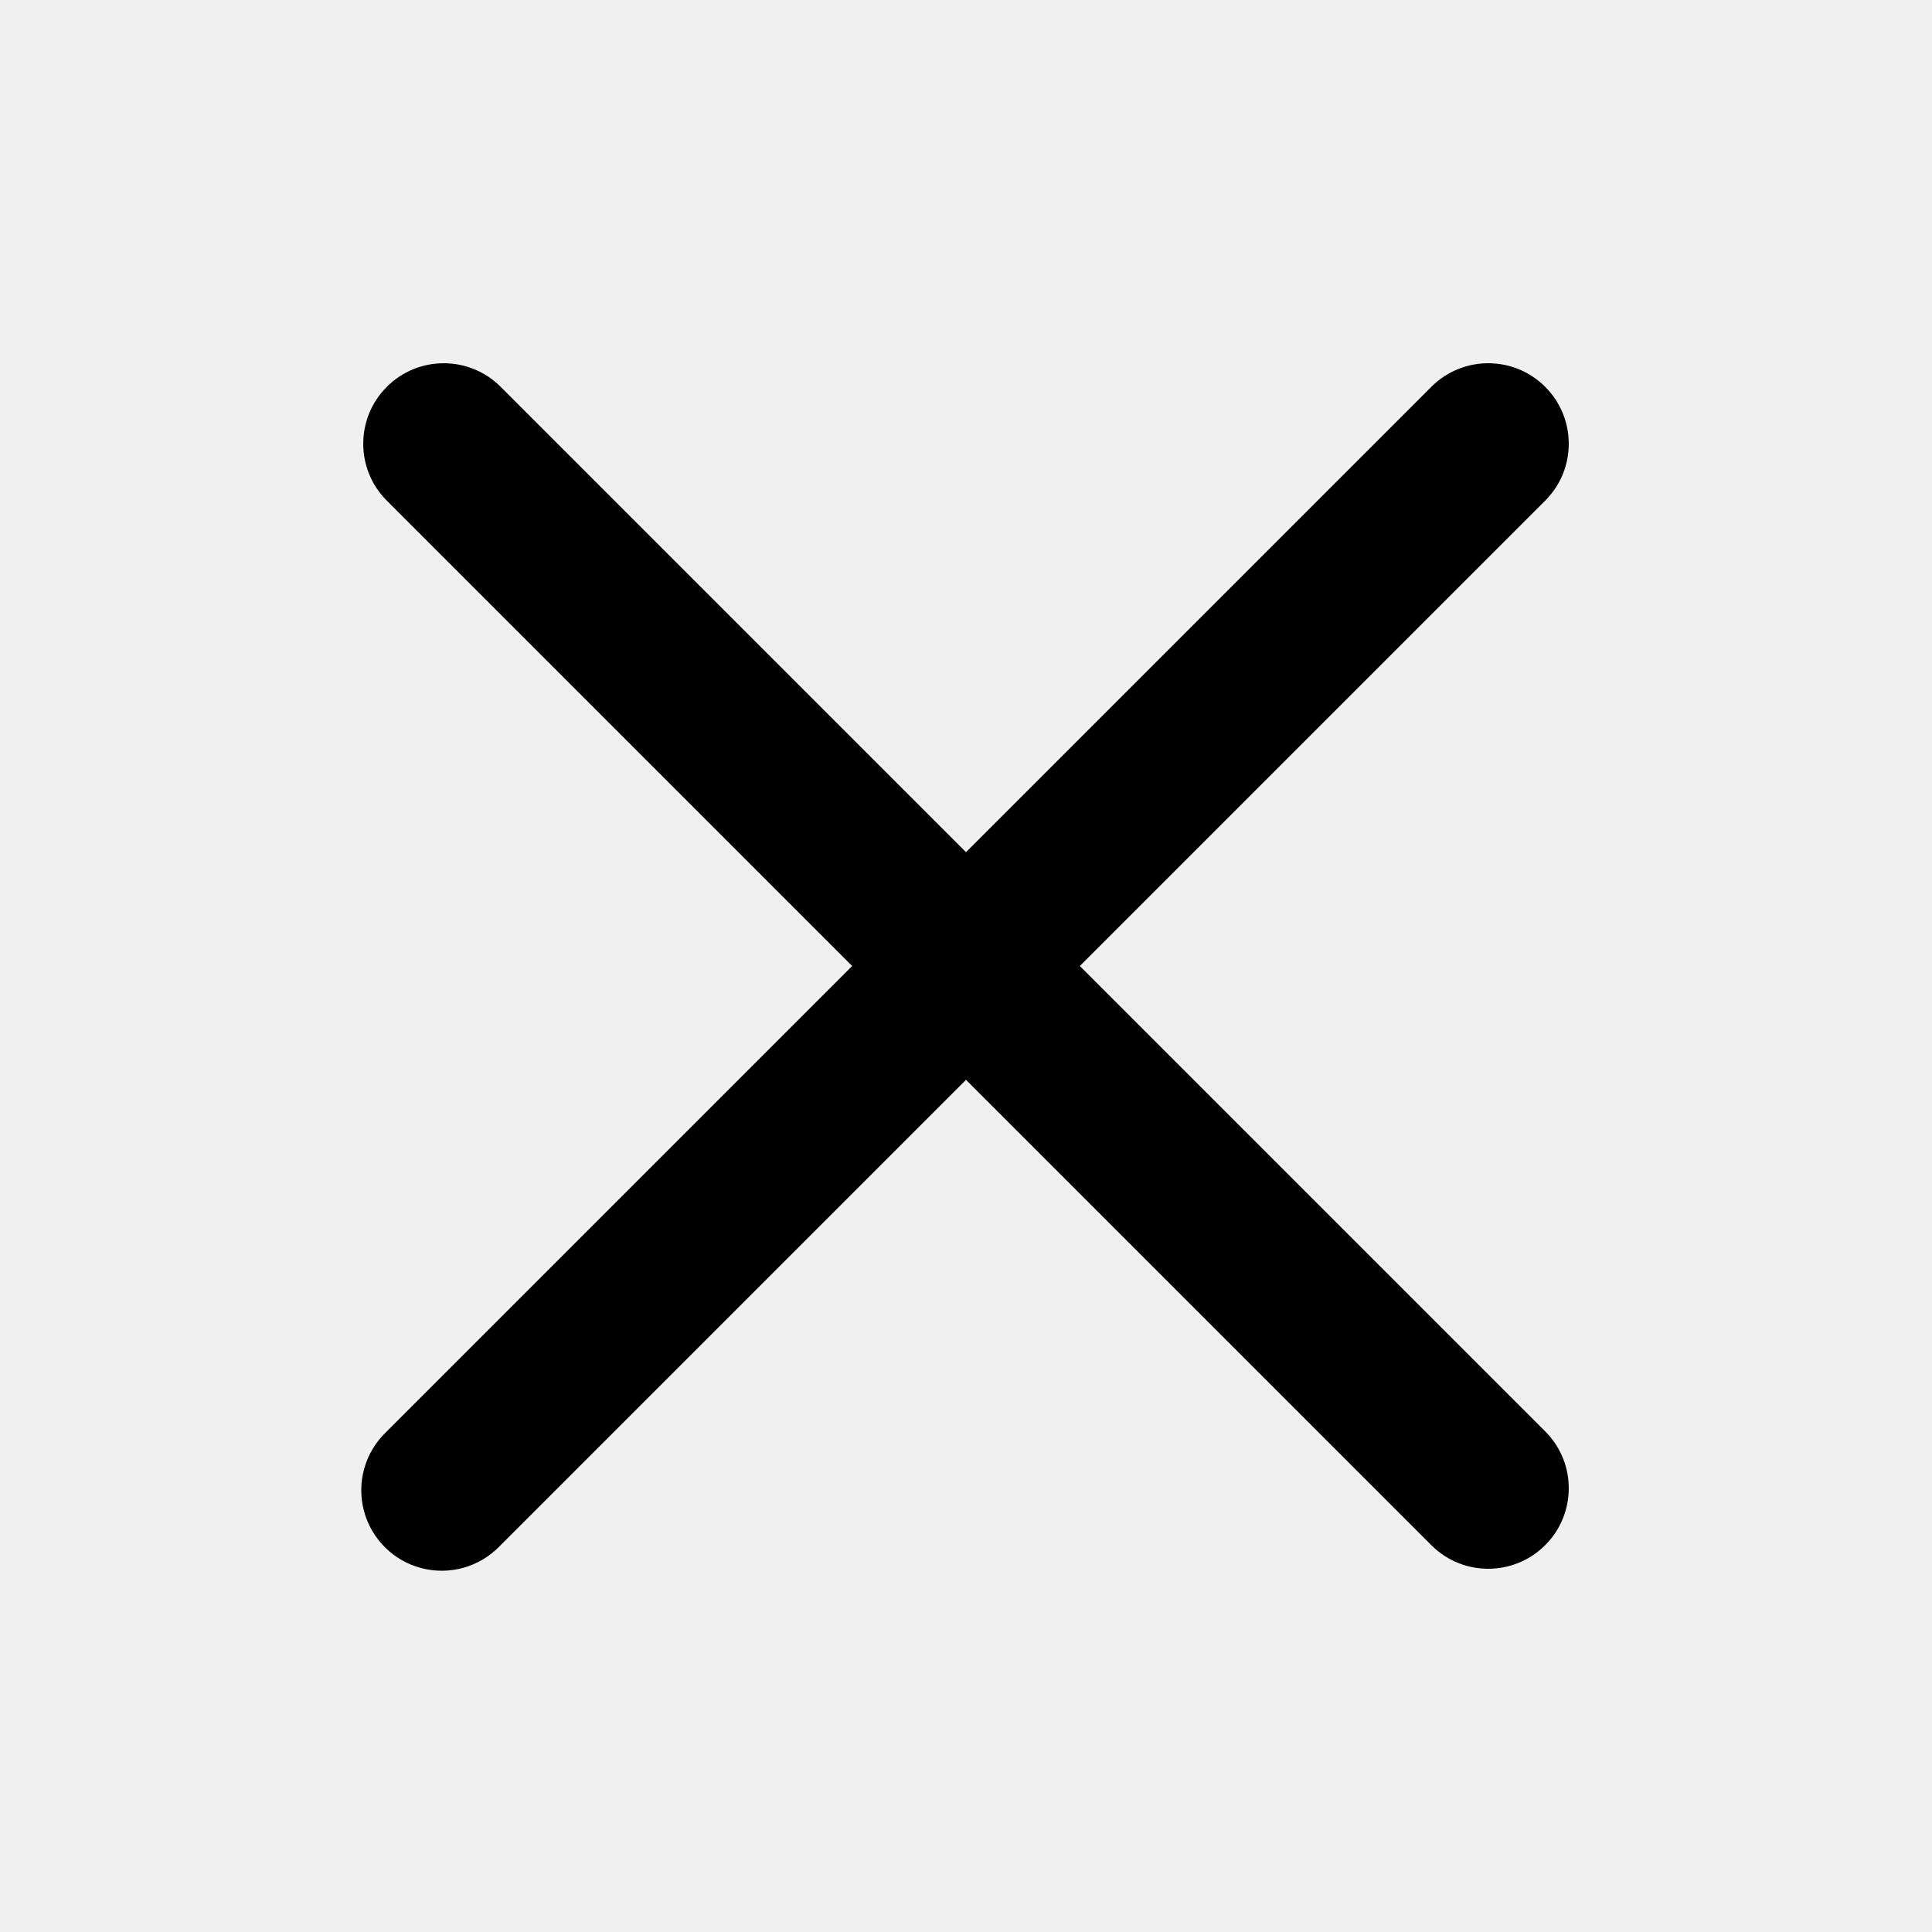
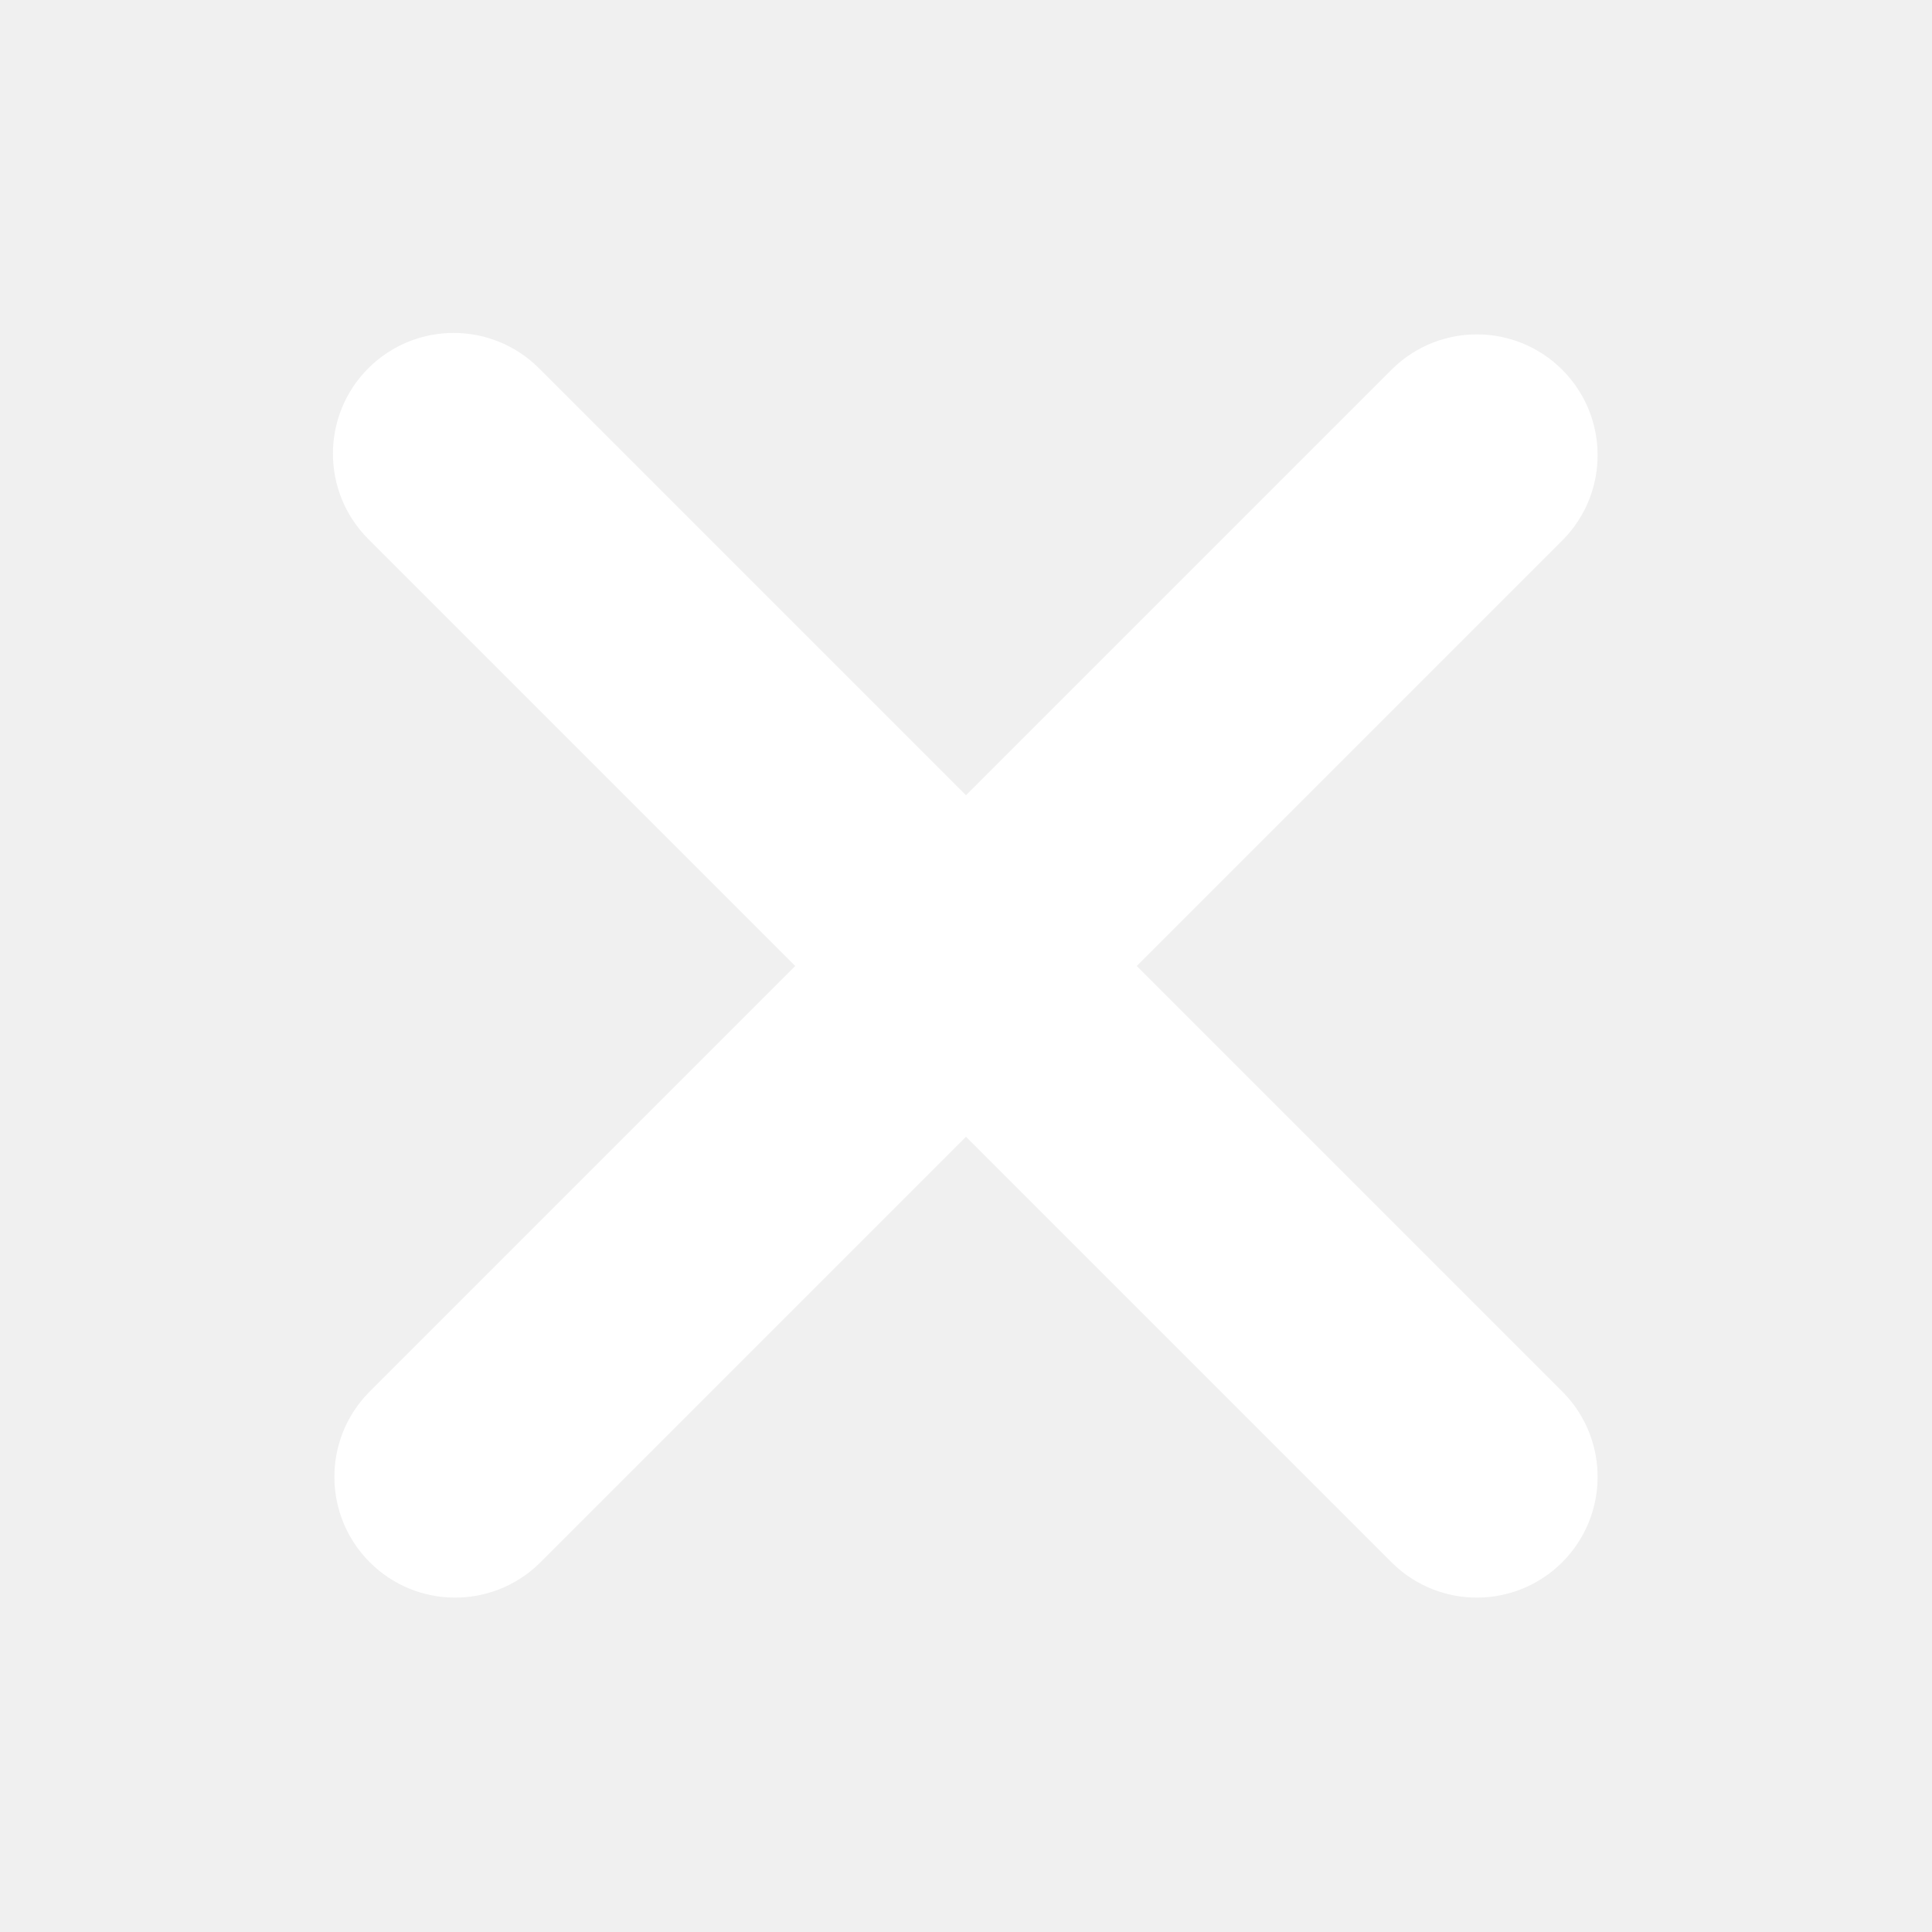
- <svg xmlns="http://www.w3.org/2000/svg" width="800" height="800" viewBox="0 0 24 24" fill="none">
-   <path fill-rule="evenodd" clip-rule="evenodd" d="M19.207 6.207a1 1 0 0 0-1.414-1.414L12 10.586 6.207 4.793a1 1 0 0 0-1.414 1.414L10.586 12l-5.793 5.793a1 1 0 1 0 1.414 1.414L12 13.414l5.793 5.793a1 1 0 0 0 1.414-1.414L13.414 12l5.793-5.793z" fill="#000" />
+ <svg xmlns="http://www.w3.org/2000/svg" width="800" height="800" viewBox="0 0 1024 1024">
+   <path fill="#fff" d="M195.2 195.2a64 64 0 0 1 90.496 0L512 421.504 738.304 195.2a64 64 0 0 1 90.496 90.496L602.496 512 828.8 738.304a64 64 0 0 1-90.496 90.496L512 602.496 285.696 828.8a64 64 0 0 1-90.496-90.496L421.504 512 195.2 285.696a64 64 0 0 1 0-90.496z" />
</svg>
